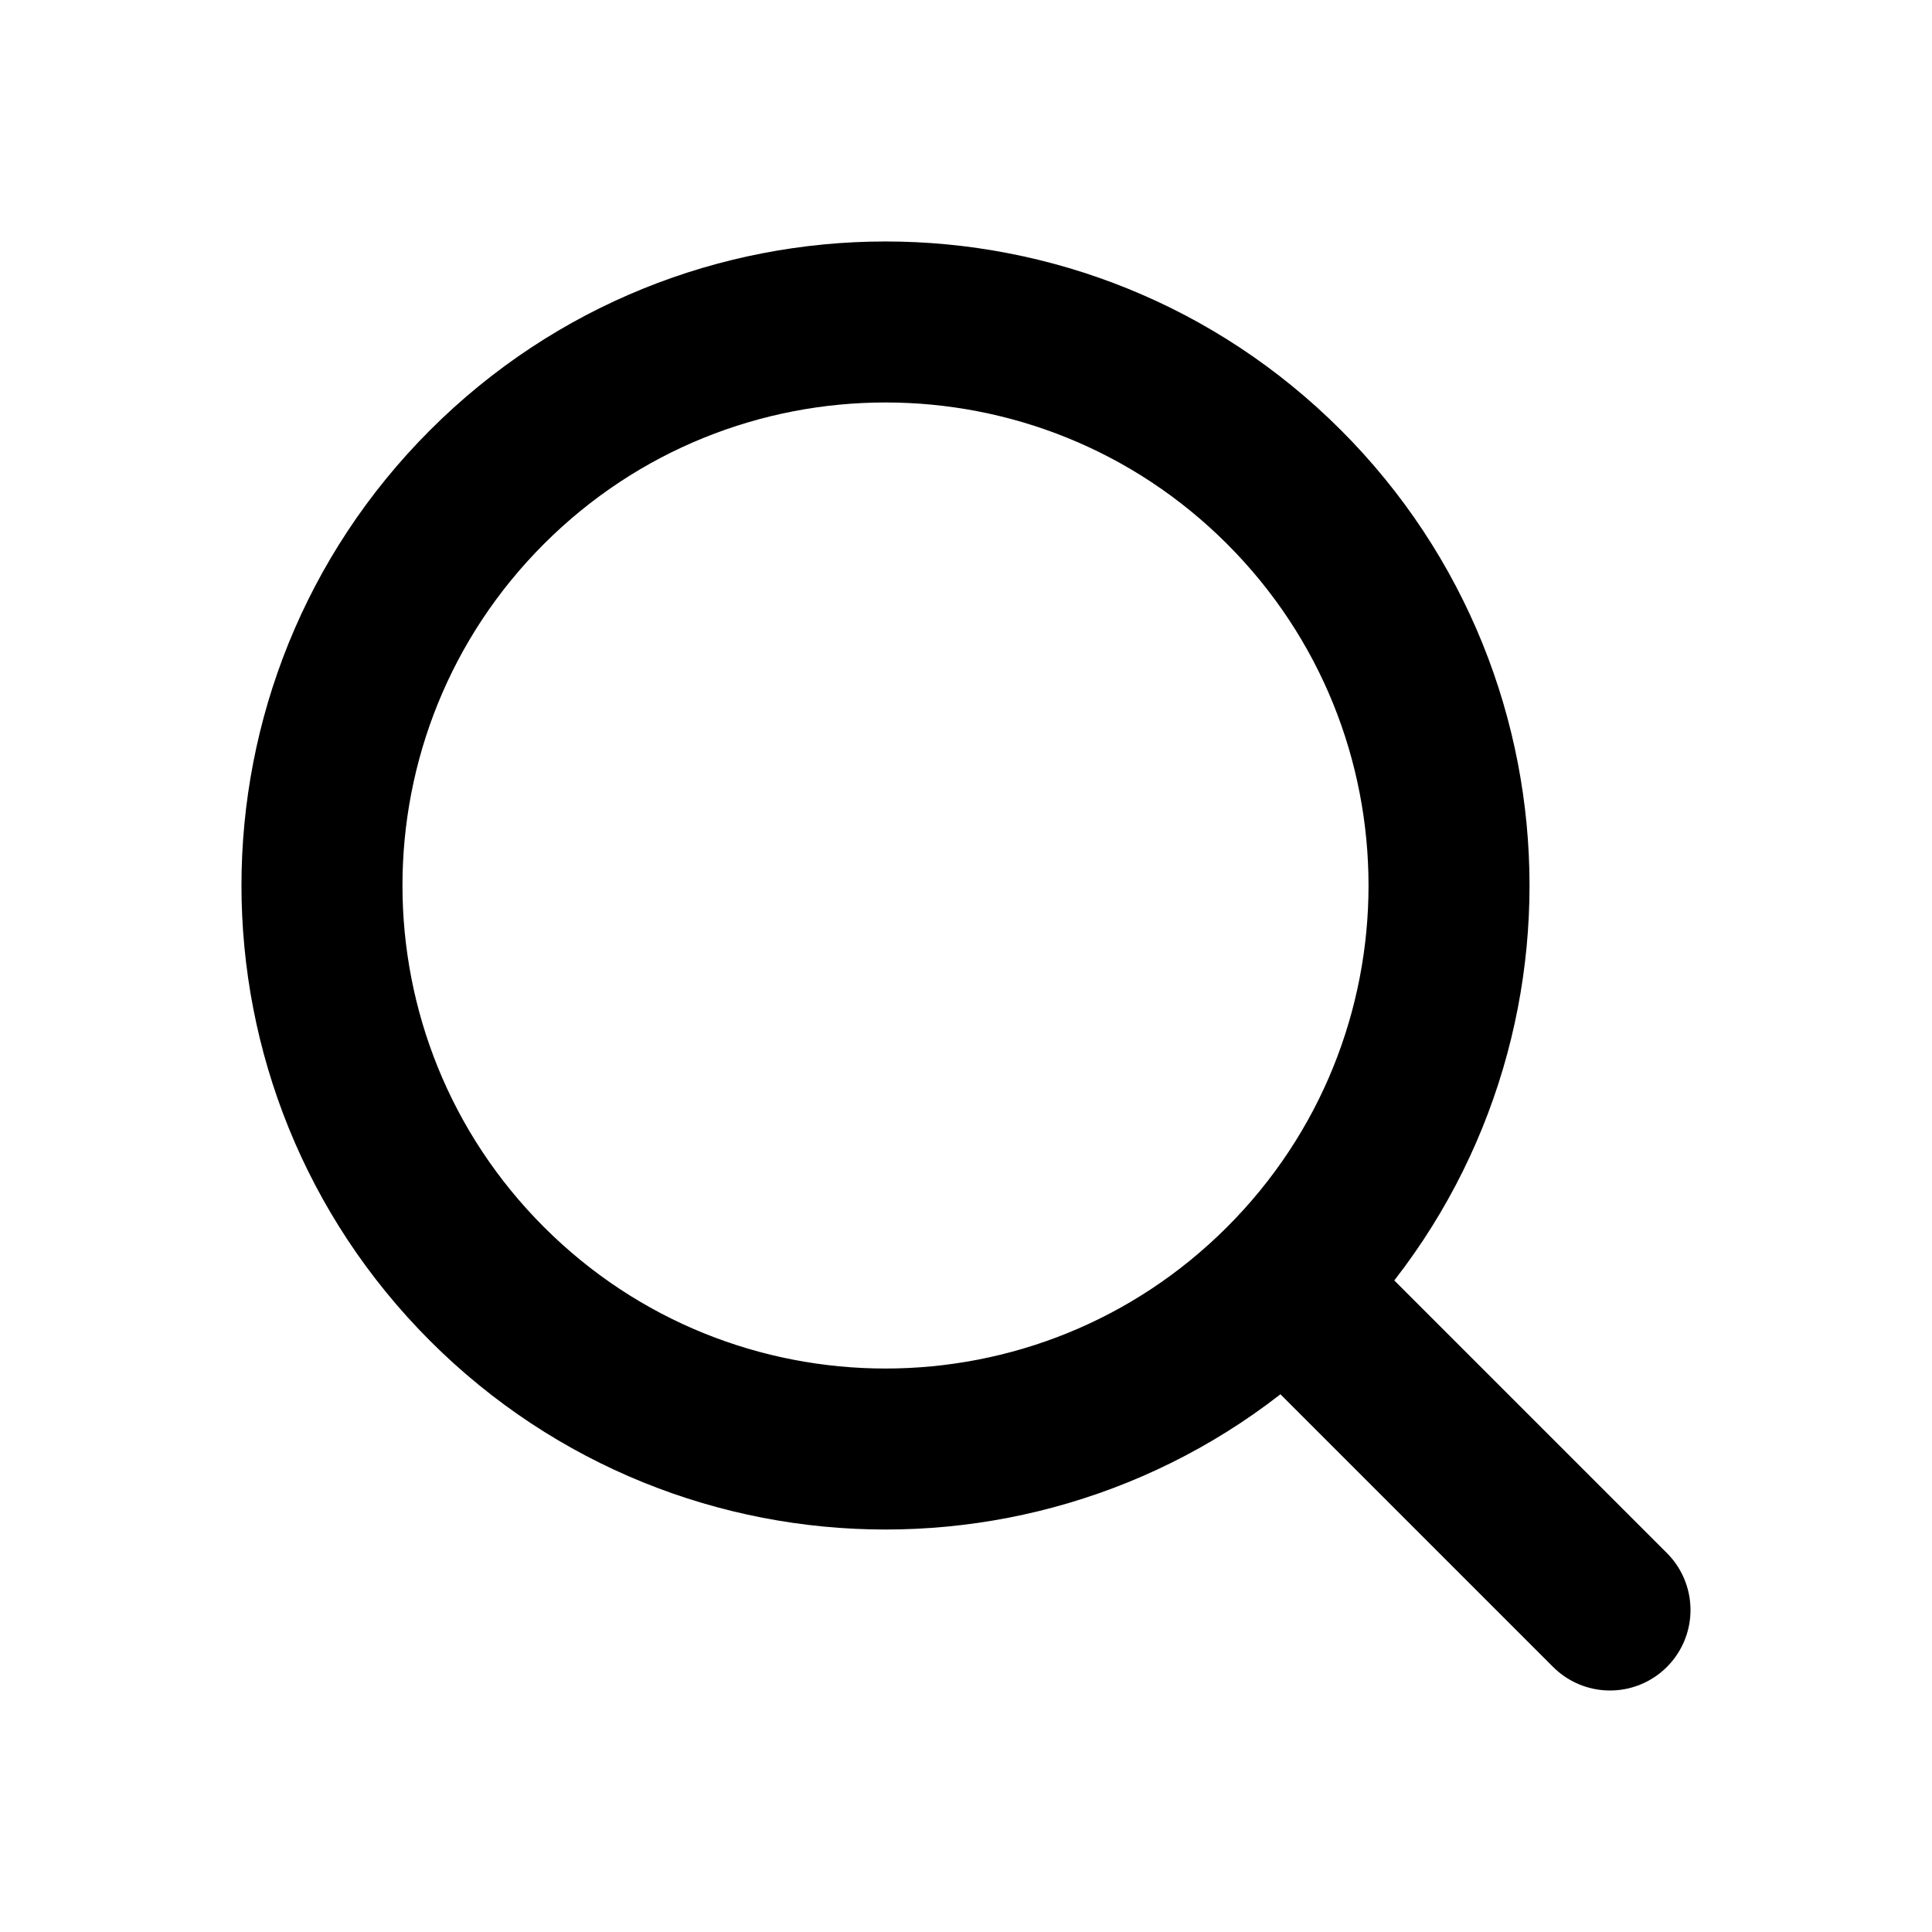
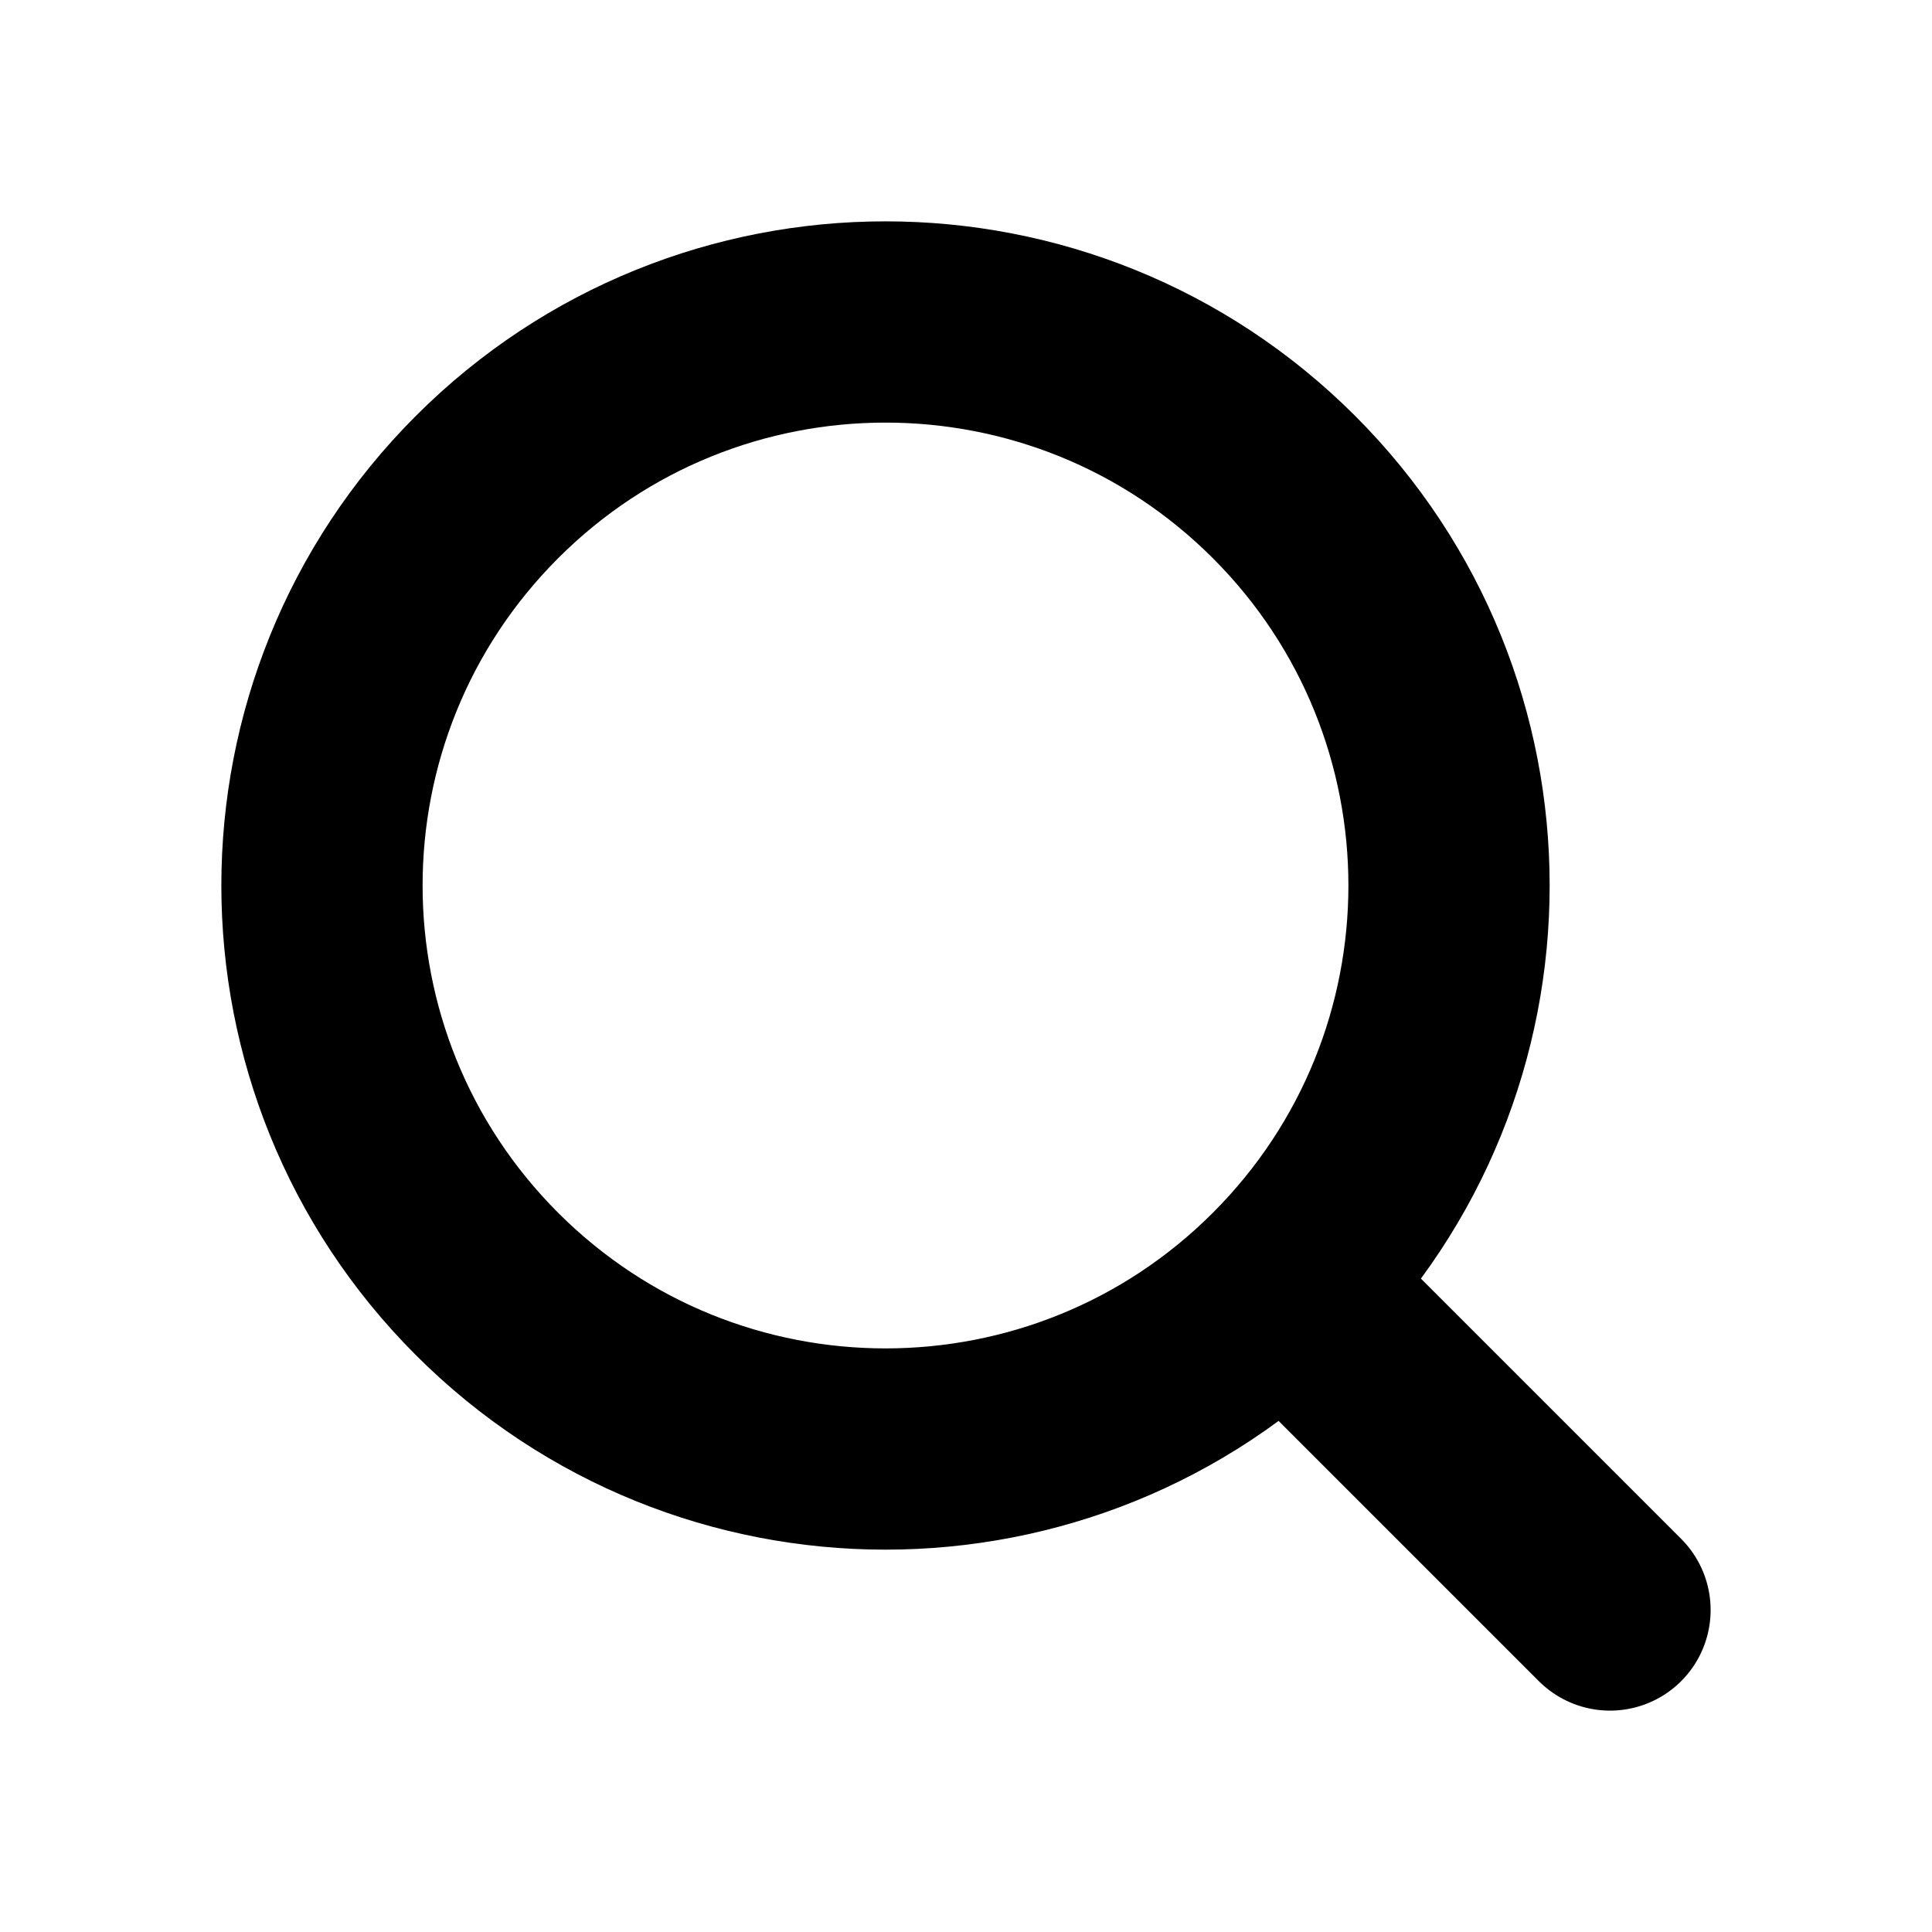
<svg xmlns="http://www.w3.org/2000/svg" width="32" height="32" viewBox="0 0 24 24">
-   <path fill="none" stroke="currentColor" stroke-linecap="round" stroke-linejoin="round" stroke-width="2" d="m20 20l-4.05-4.05m0 0a7 7 0 1 0-9.9-9.9a7 7 0 0 0 9.9 9.9" />
+   <path fill="none" stroke="currentColor" stroke-linecap="round" stroke-linejoin="round" stroke-width="2.5" d="m20 20l-4.05-4.05m0 0a7 7 0 1 0-9.9-9.9a7 7 0 0 0 9.9 9.9" />
</svg>
